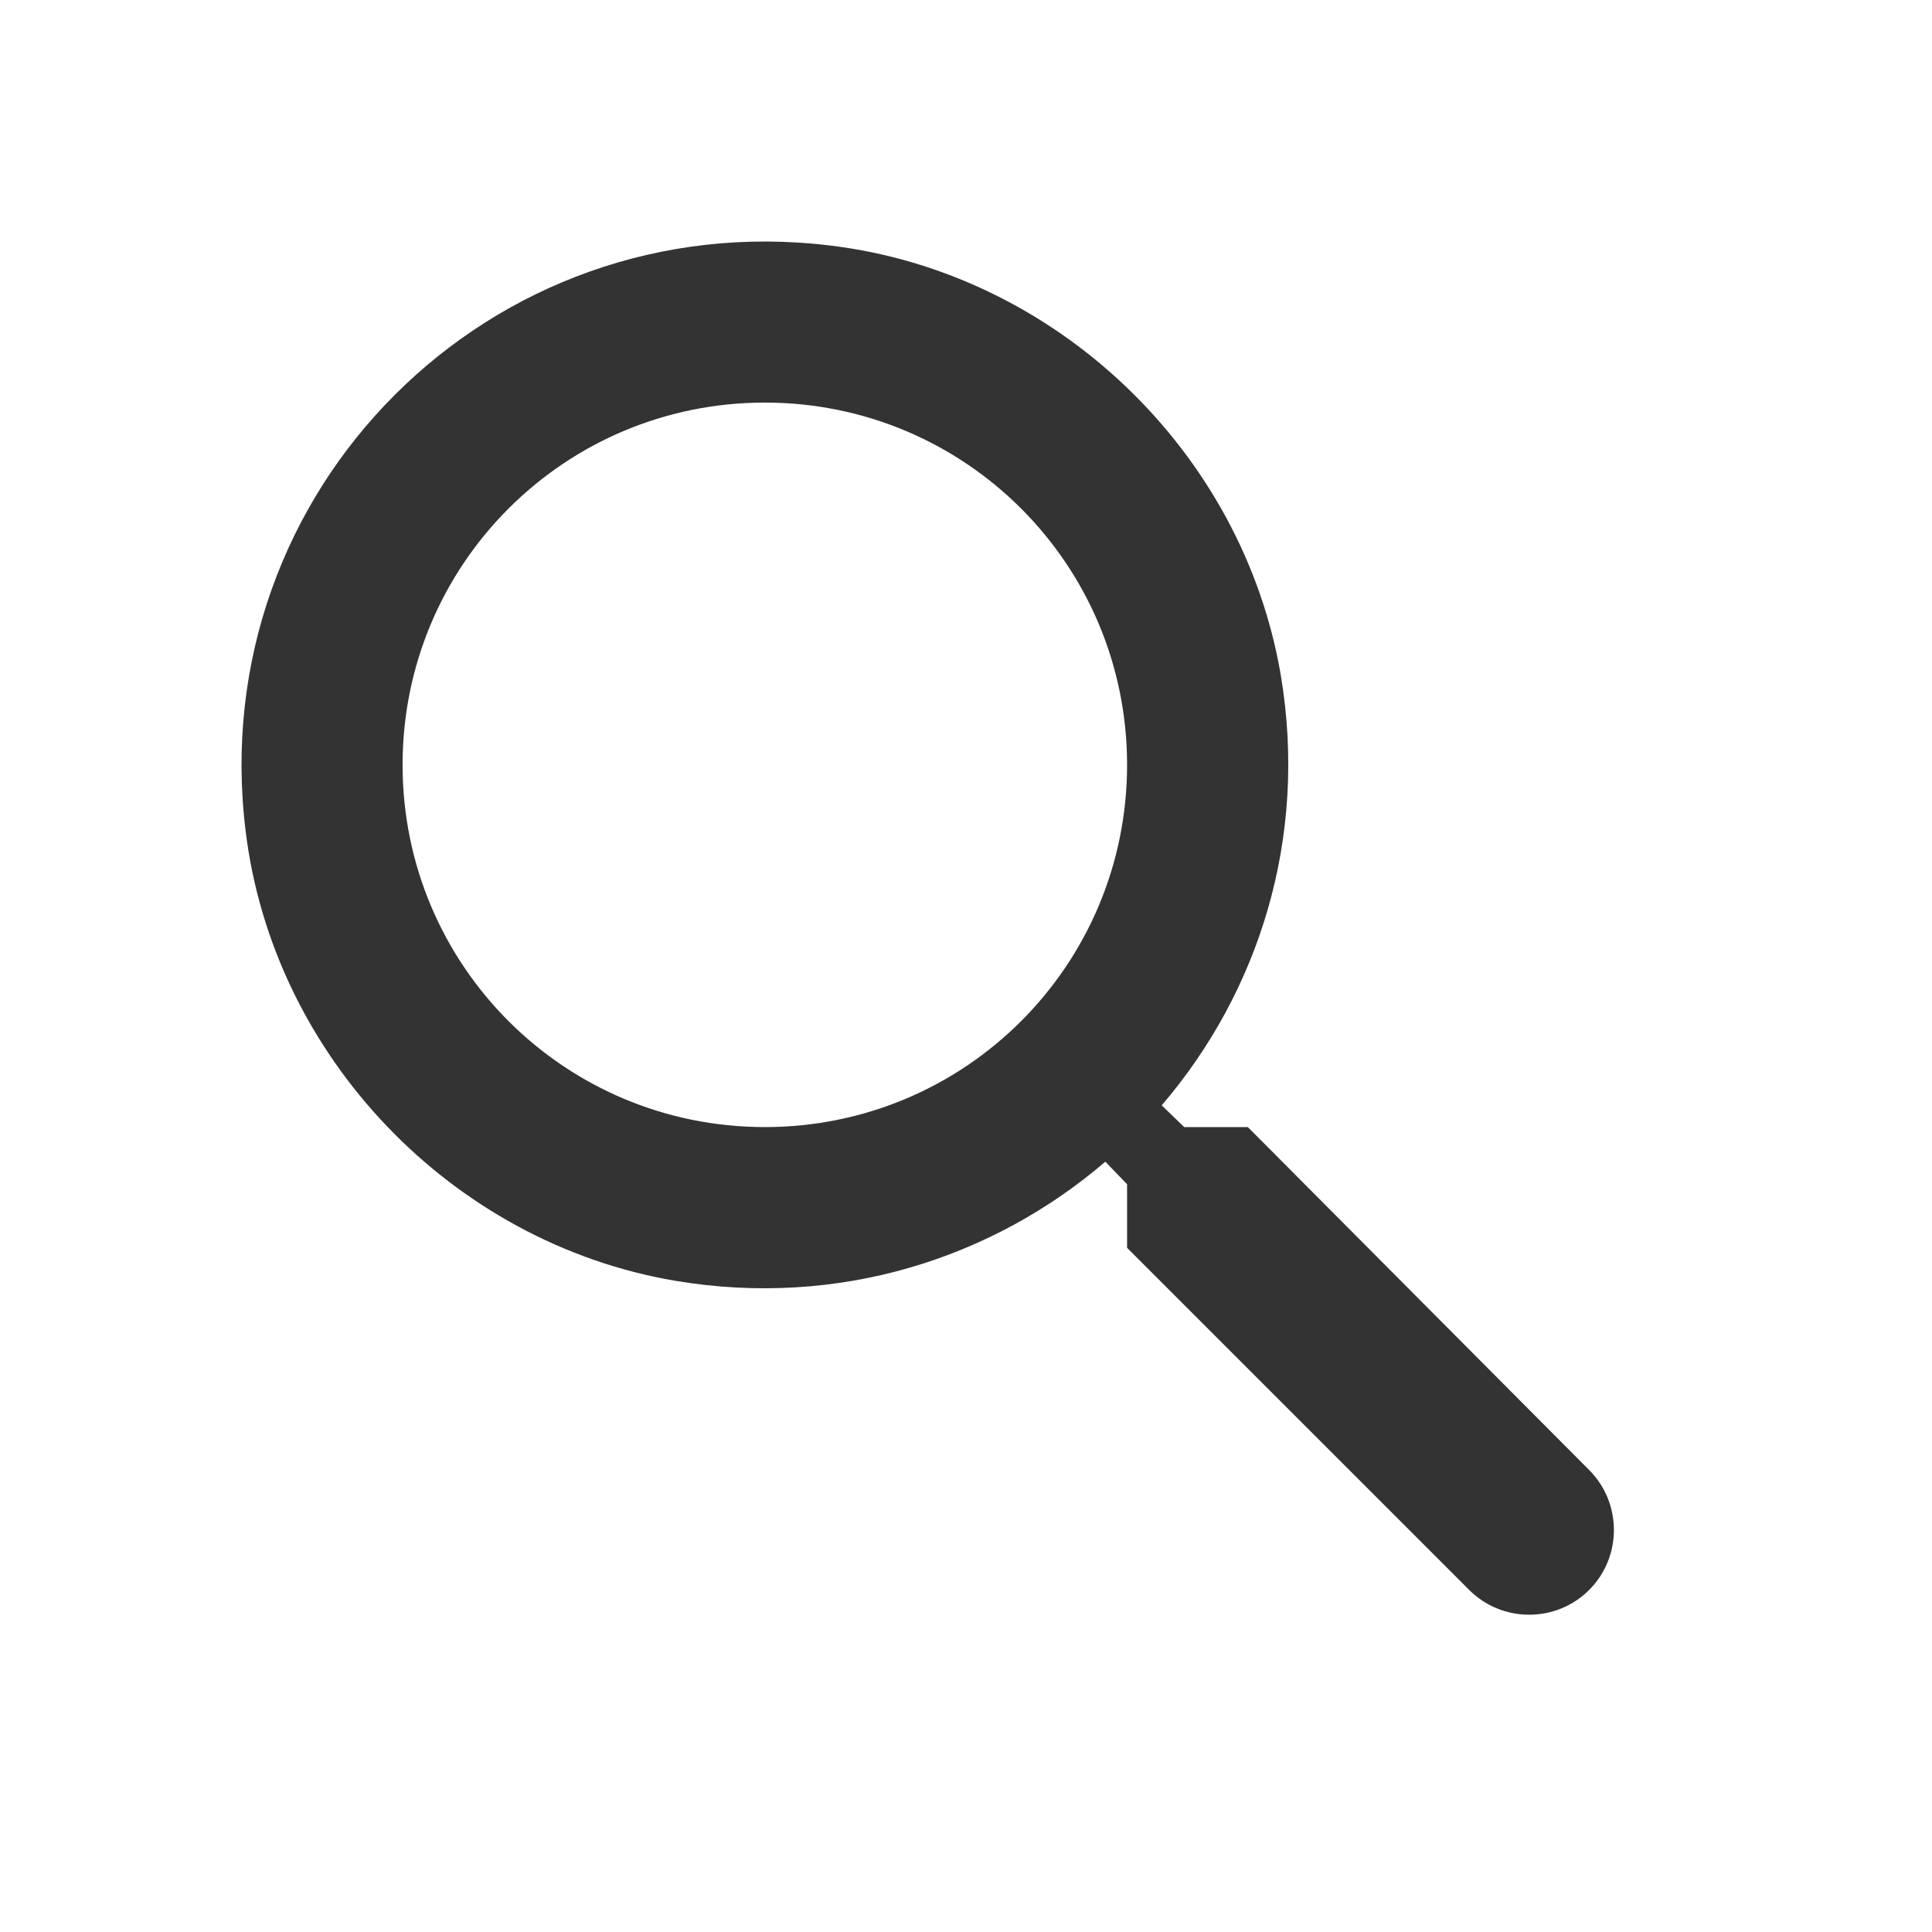
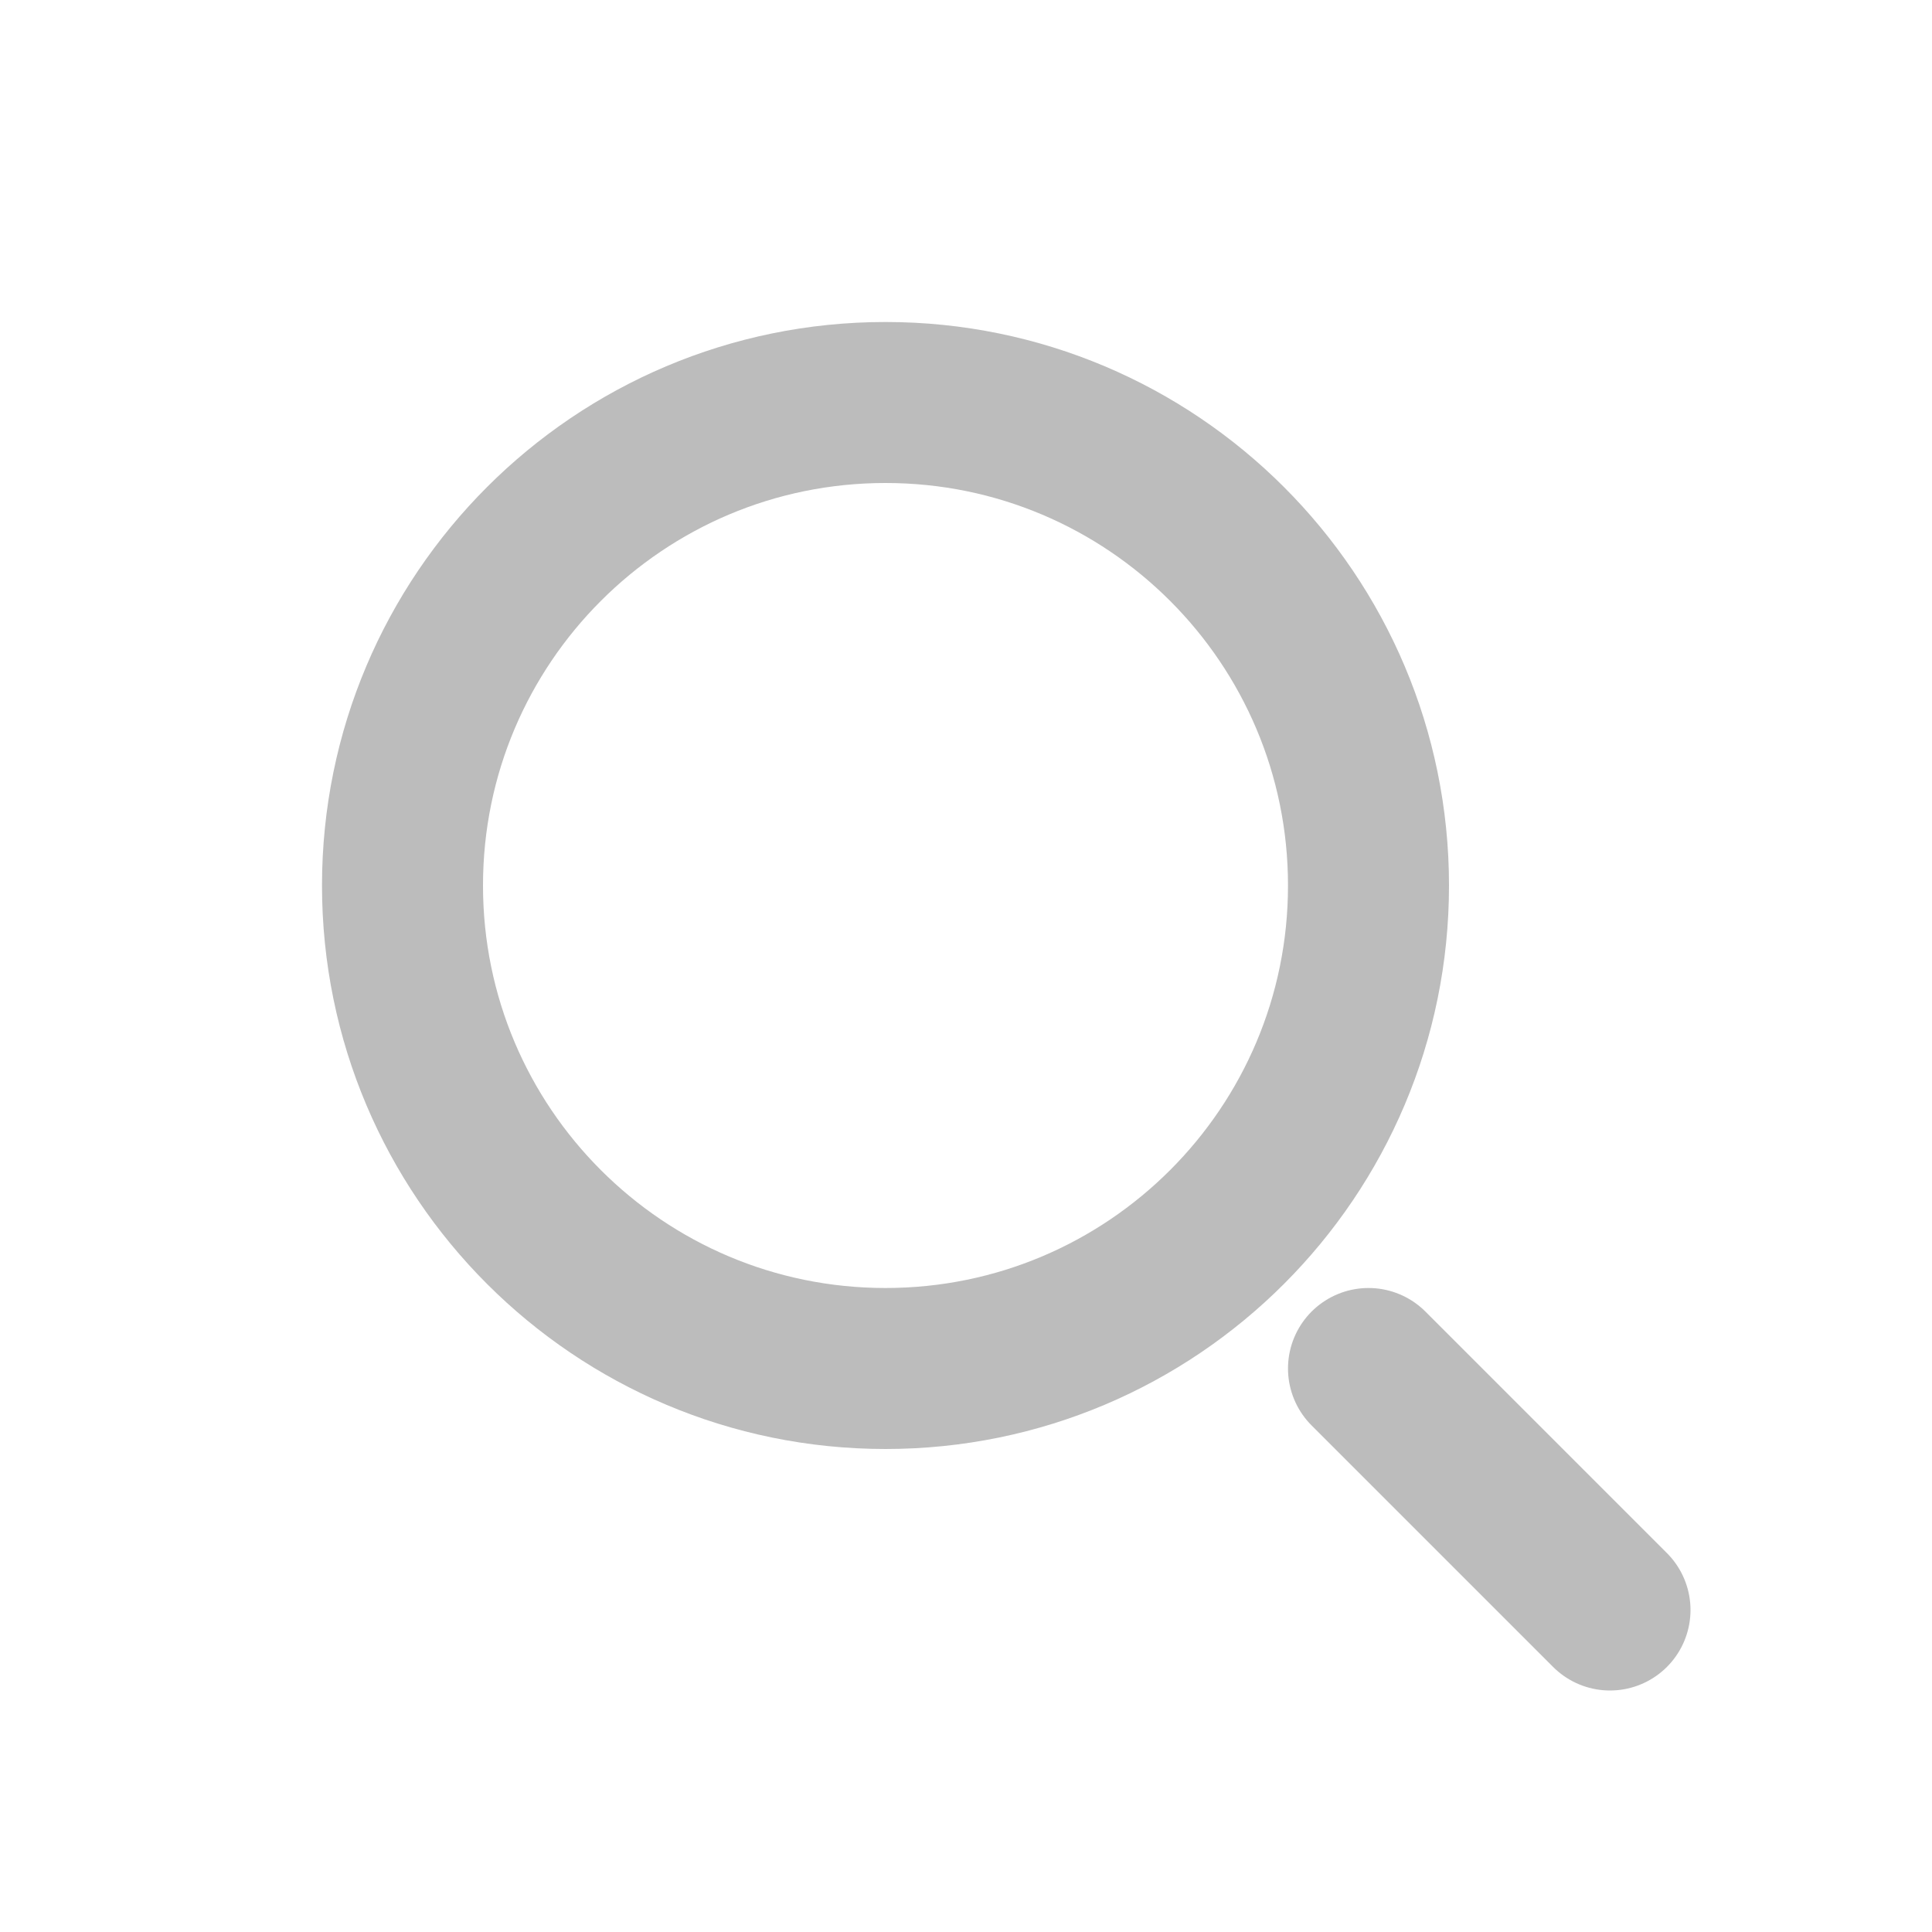
- <svg xmlns="http://www.w3.org/2000/svg" width="24" height="24" viewBox="0 0 24 24" fill="none">
-   <path d="M15.501 14.001H14.711L14.431 13.731C15.631 12.331 16.251 10.421 15.911 8.391C15.441 5.611 13.121 3.391 10.321 3.051C6.091 2.531 2.531 6.091 3.051 10.321C3.391 13.121 5.611 15.441 8.391 15.911C10.421 16.251 12.331 15.631 13.731 14.431L14.001 14.711V15.501L18.251 19.751C18.661 20.161 19.331 20.161 19.741 19.751C20.151 19.341 20.151 18.671 19.741 18.261L15.501 14.001ZM9.501 14.001C7.011 14.001 5.001 11.991 5.001 9.501C5.001 7.011 7.011 5.001 9.501 5.001C11.991 5.001 14.001 7.011 14.001 9.501C14.001 11.991 11.991 14.001 9.501 14.001Z" fill="#333333" />
+ <svg xmlns="http://www.w3.org/2000/svg" width="12" height="12" viewBox="0 0 12 12" fill="none">
+   <circle cx="5.5" cy="5.5" r="3" stroke="#BCBCBC" />
+   <path d="M10 10L8.5 8.5" stroke="#BCBCBC" stroke-linecap="round" />
</svg>
